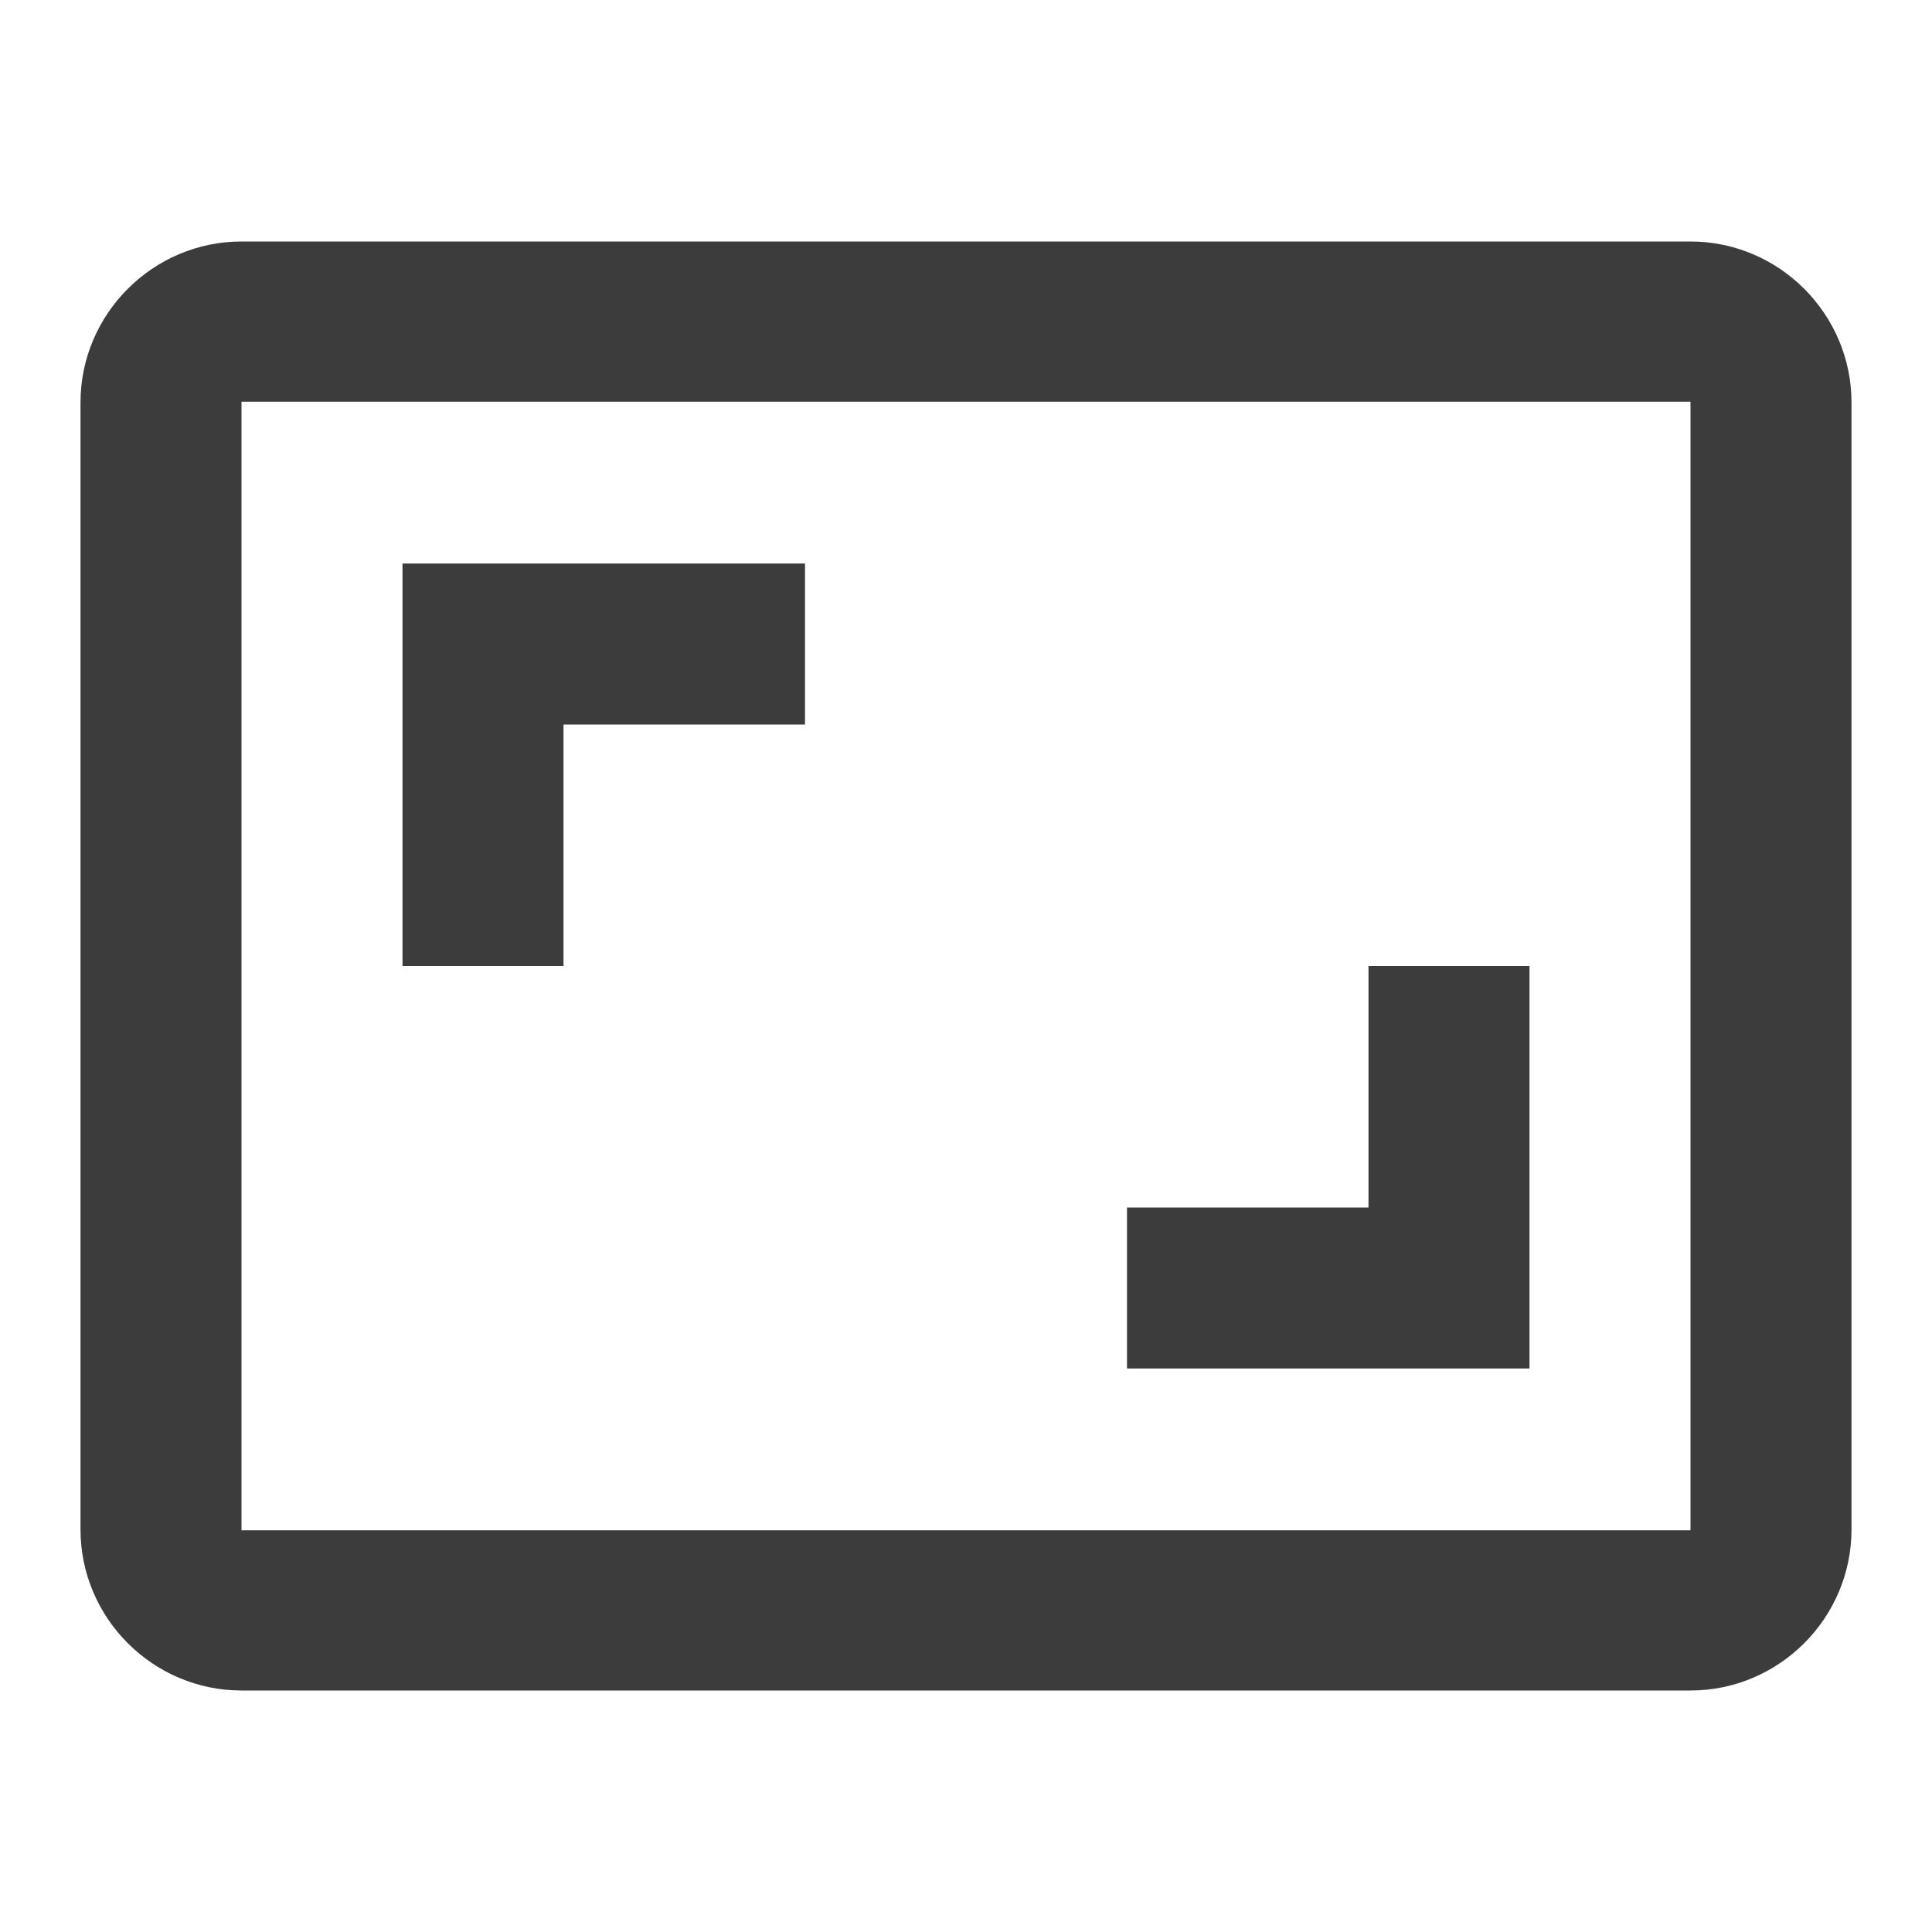
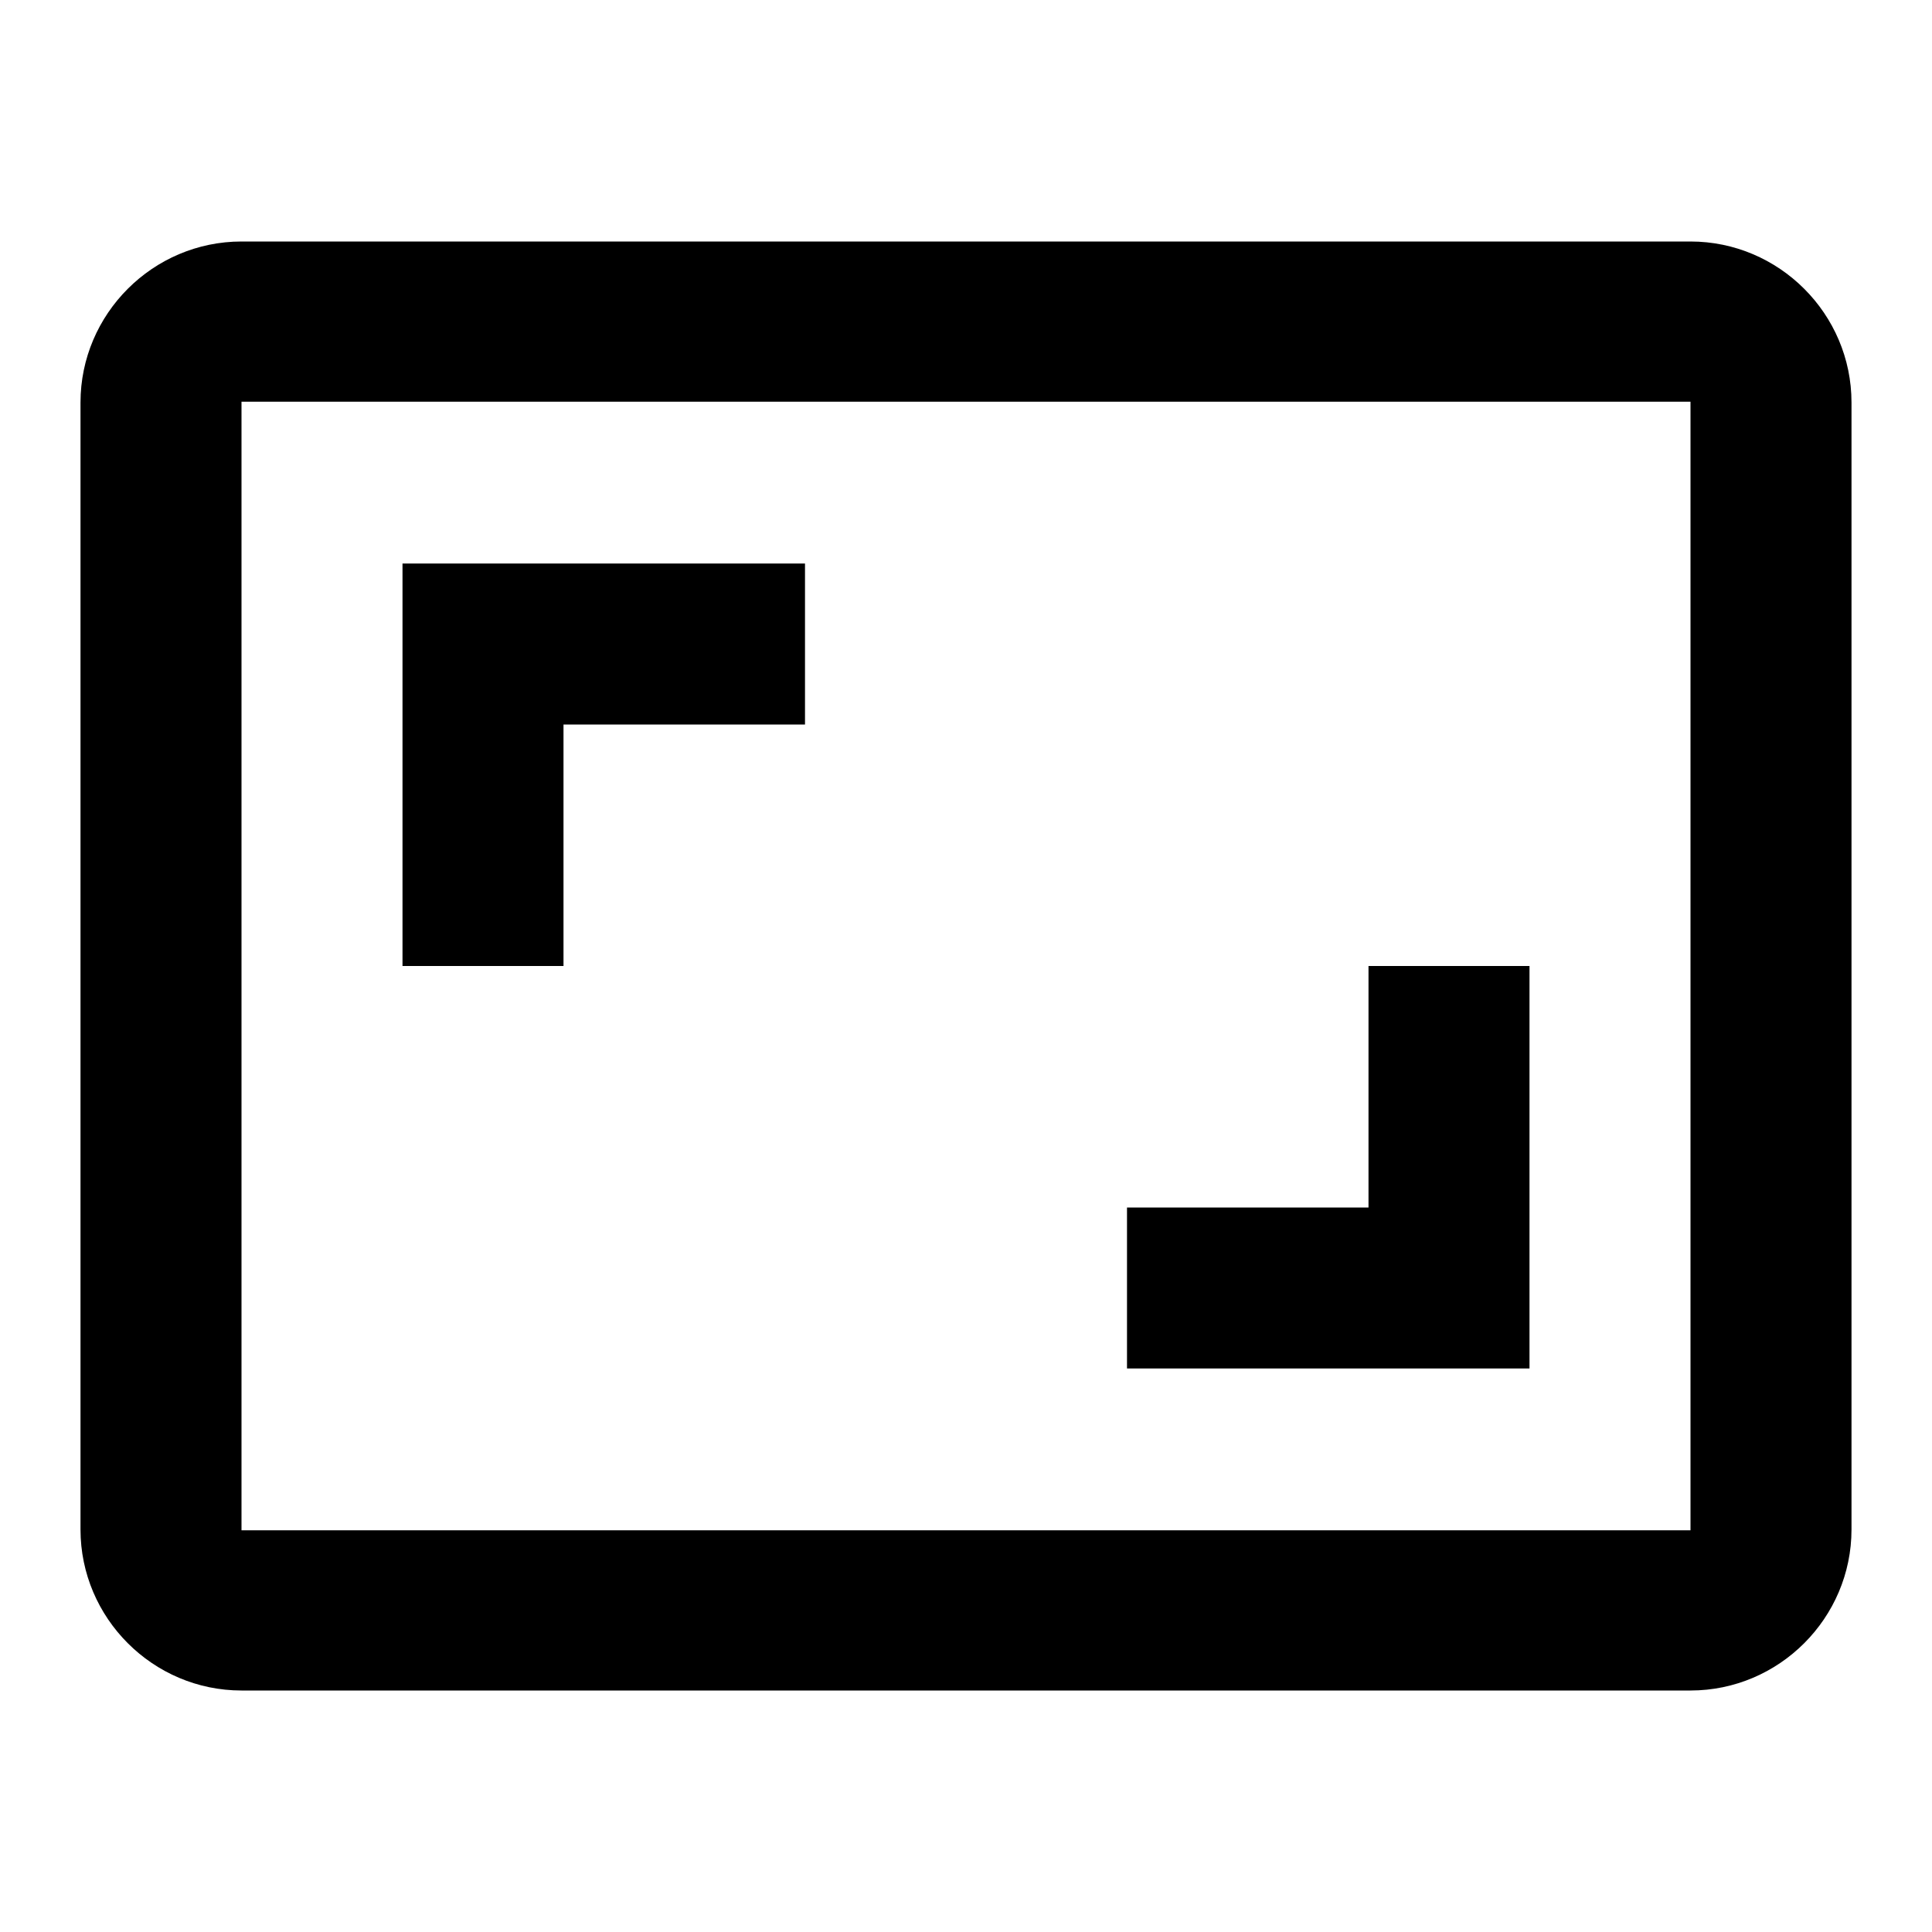
<svg xmlns="http://www.w3.org/2000/svg" width="24" height="24" viewBox="0 0 24 24" fill="none">
-   <path fill="#3C3C3D" d="M19 12H17V15H14V17H19V12ZM7 9H10V7H5V12H7V9ZM21 3H3C1.9 3 1 3.9 1 5V19C1 20.1 1.9 21 3 21H21C22.1 21 23 20.1 23 19V5C23 3.9 22.1 3 21 3ZM21 19.01H3V4.99H21V19.01Z" />
+   <path fill="currentColor" d="M19 12H17V15H14V17H19V12ZM7 9H10V7H5V12H7V9ZM21 3H3C1.9 3 1 3.9 1 5V19C1 20.1 1.9 21 3 21H21C22.1 21 23 20.1 23 19V5C23 3.9 22.1 3 21 3ZM21 19.01H3V4.99H21V19.01Z" />
</svg>
